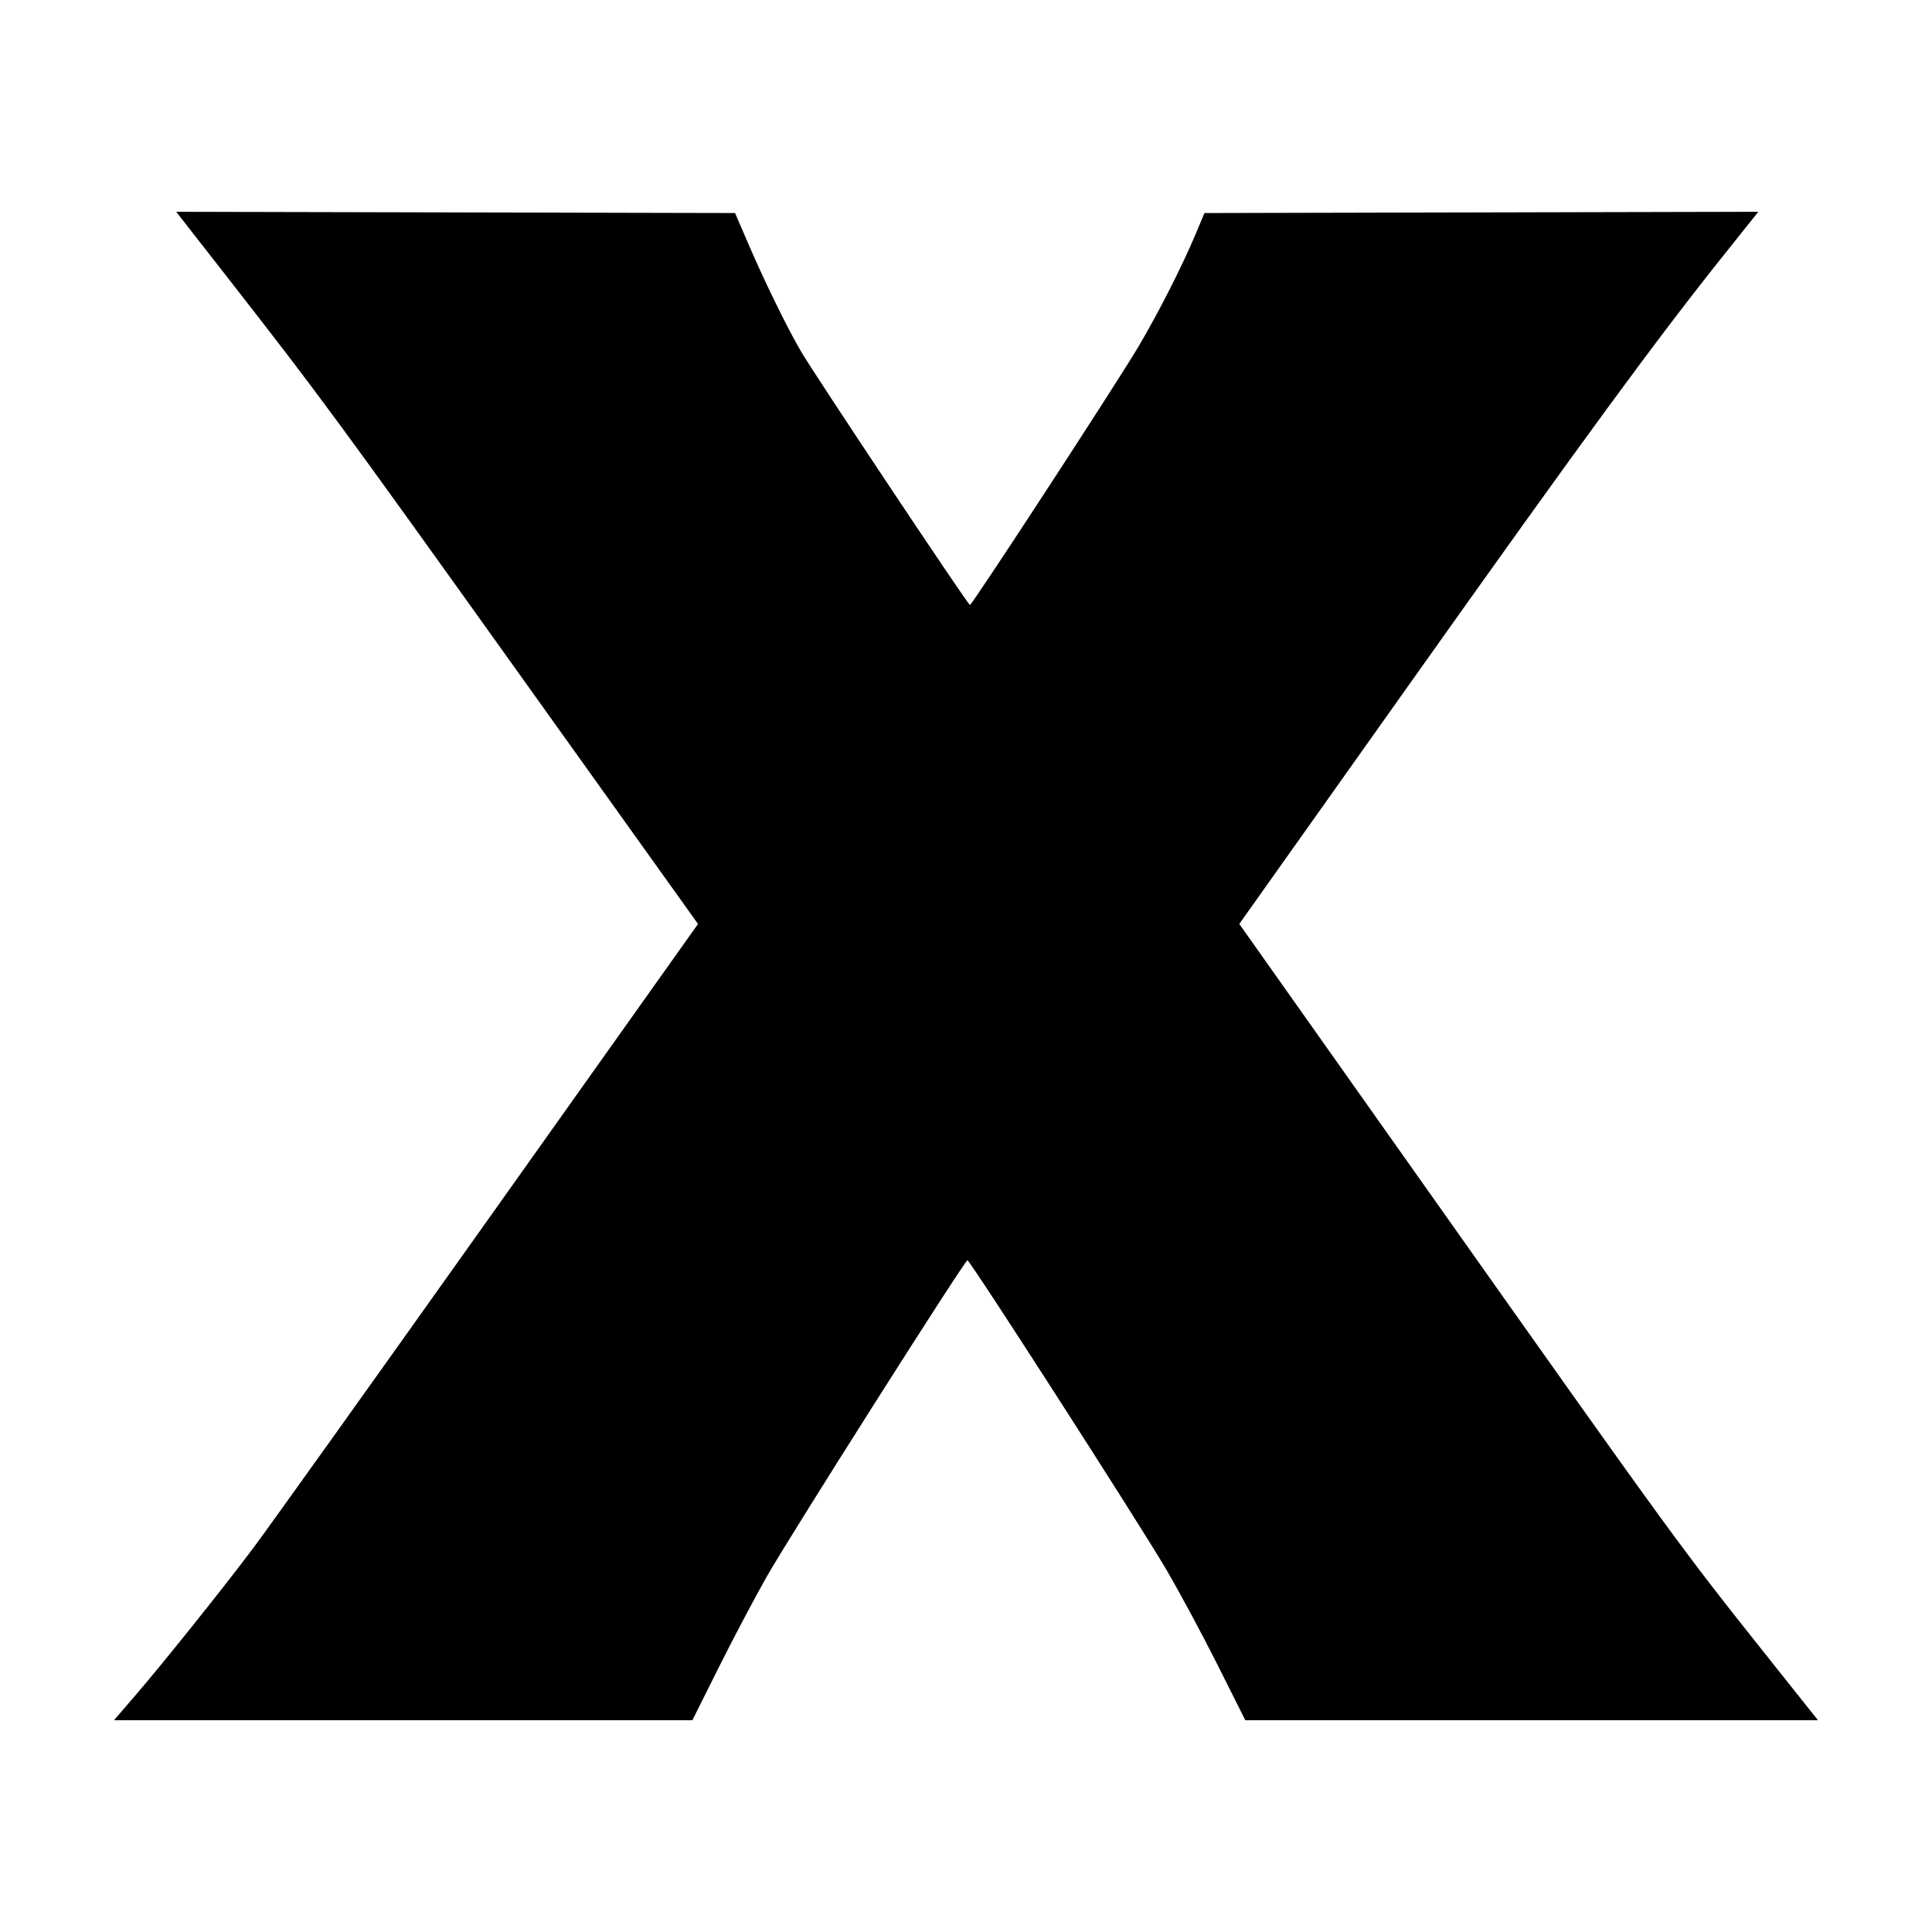
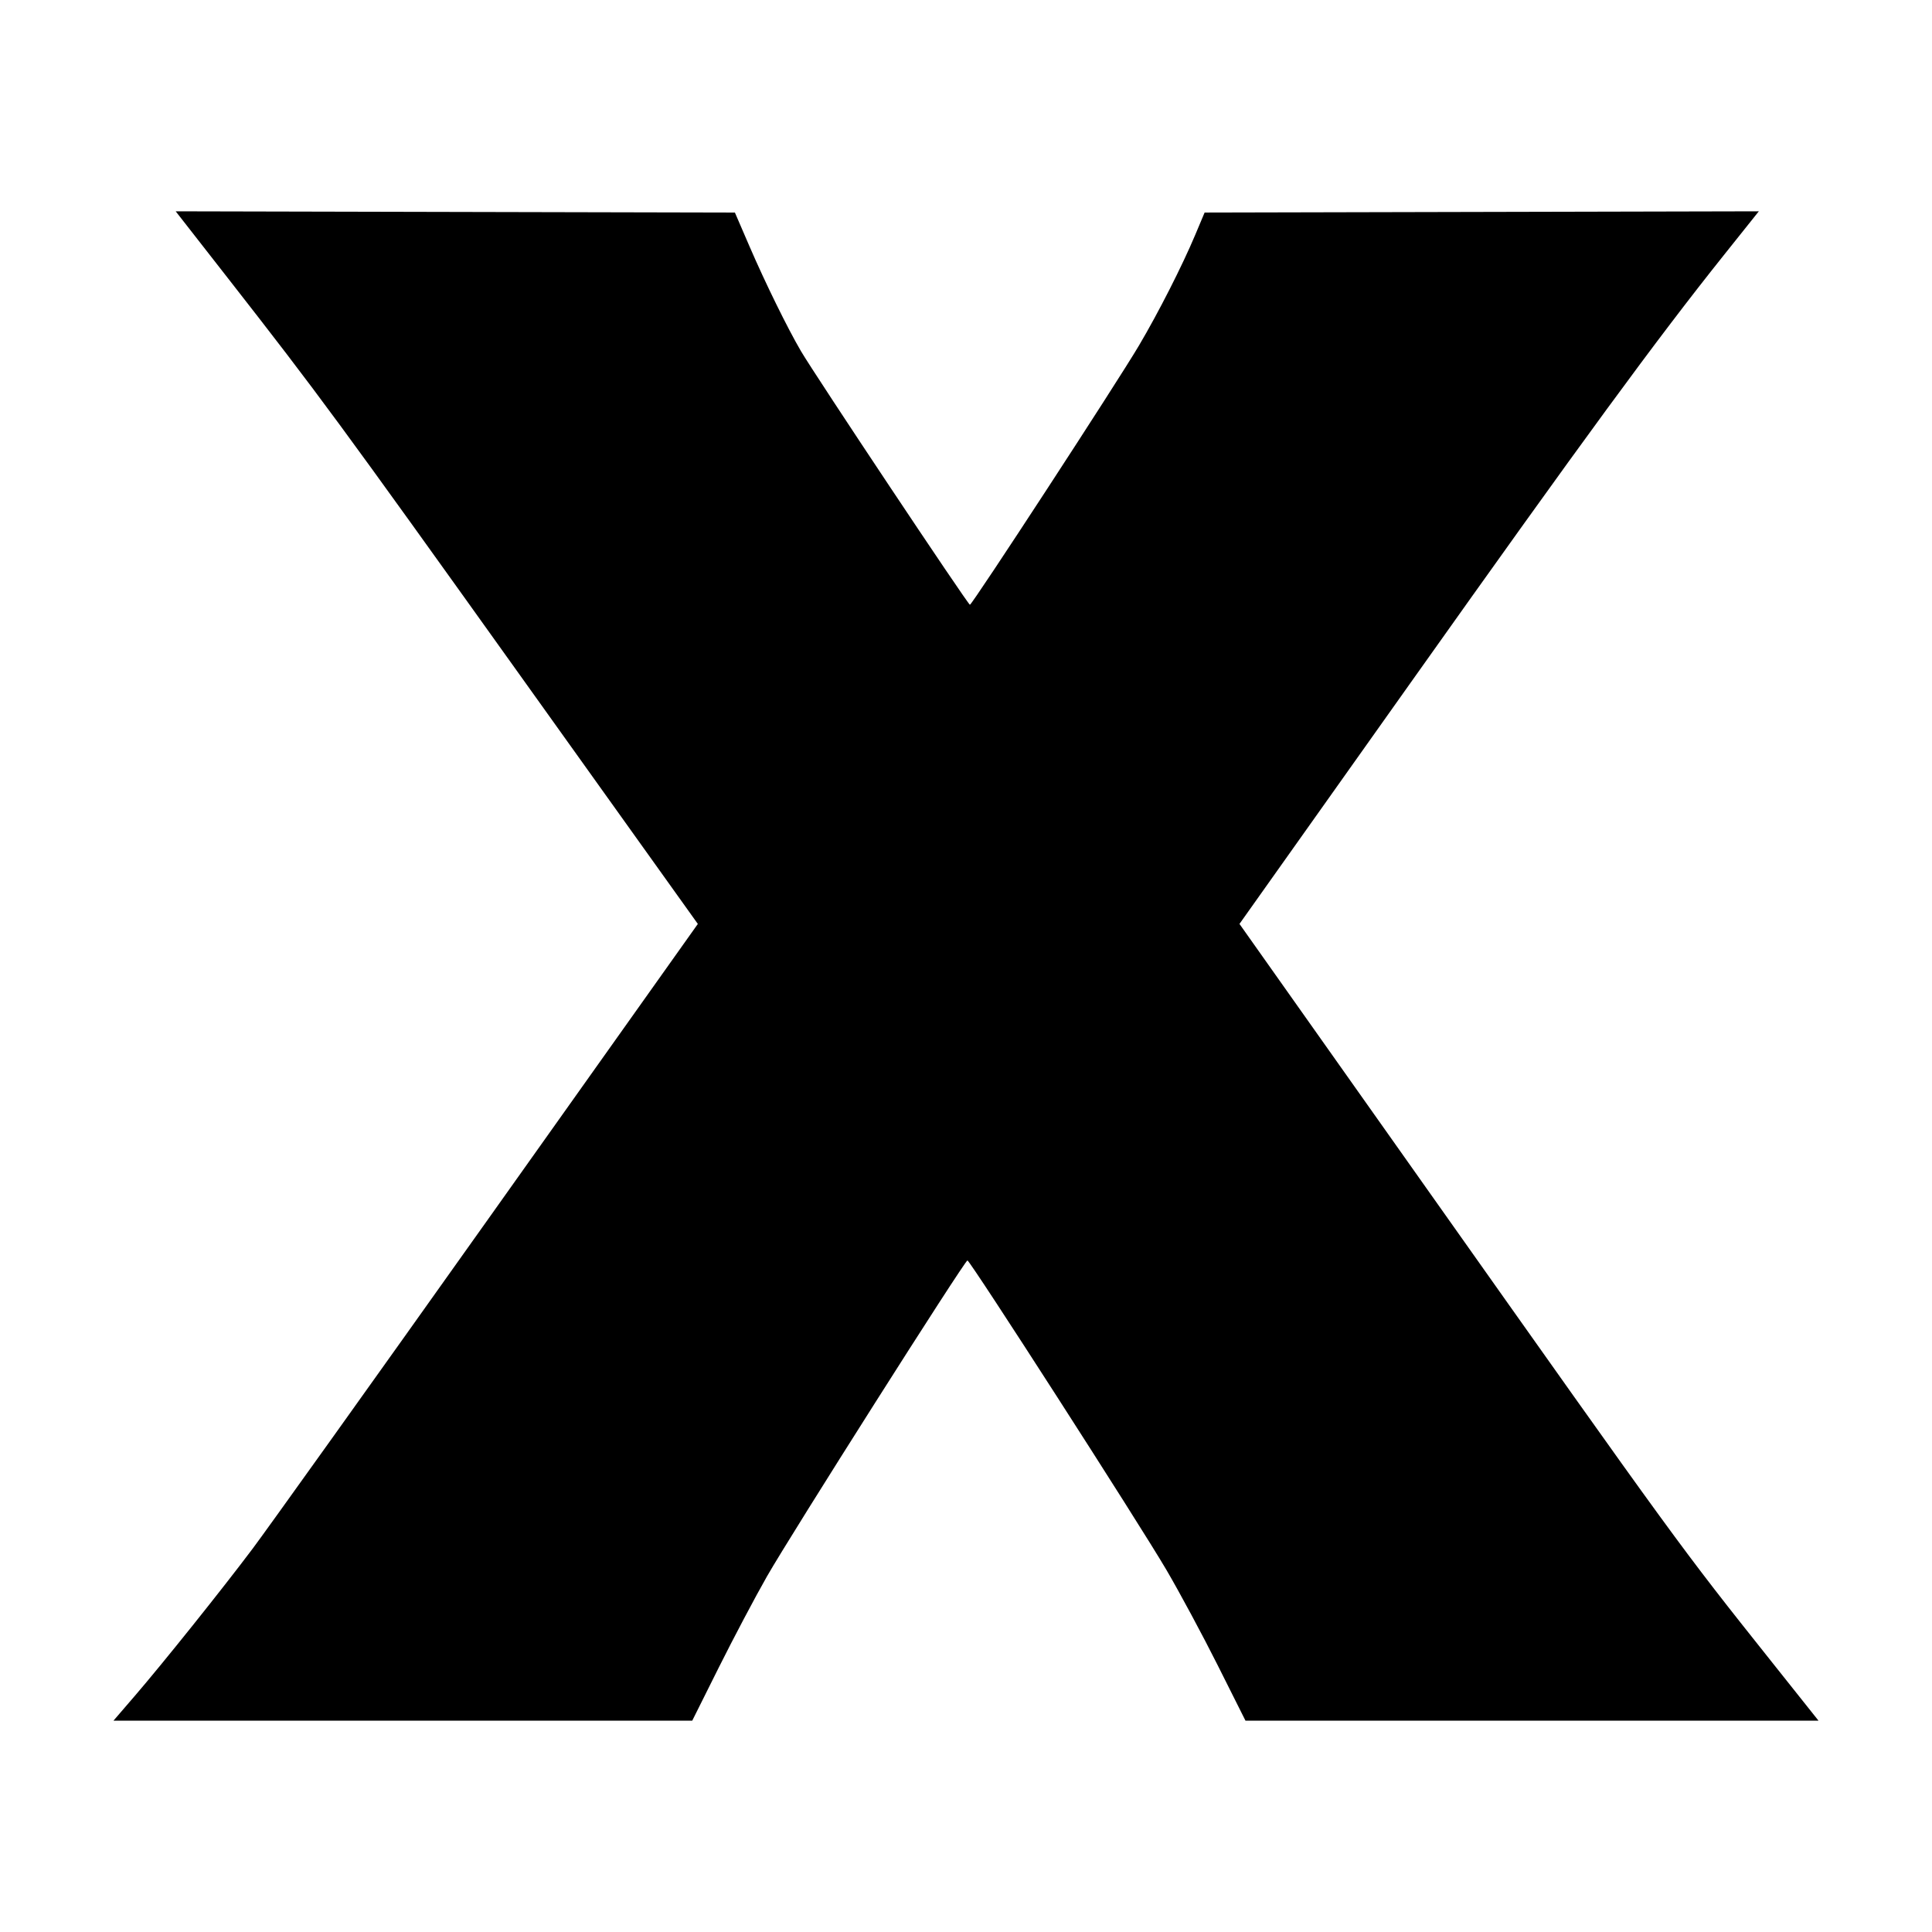
- <svg xmlns="http://www.w3.org/2000/svg" version="1.1" width="200" height="200" id="svg165">
+ <svg xmlns="http://www.w3.org/2000/svg" version="1.1" width="256" height="256" id="svg165">
  <defs id="defs169" />
-   <path d="m 13.951,175.579 c 2.99,-3.474 9.033,-11.022 12.243,-15.295 1.481,-1.971 12.451,-17.321 24.378,-34.11 L 72.258,95.648 53.909,69.987 C 35.06,43.624 33.016,40.845 23.688,28.901 l -5.449,-6.977 28.927,0.065 28.927,0.065 1.492,3.456 c 1.651,3.824 3.957,8.52 5.341,10.879 1.476,2.516 17.279,26.238 17.479,26.238 0.234,0 15.217,-22.973 17.487,-26.813 2.015,-3.409 4.475,-8.248 5.825,-11.456 l 0.969,-2.304 28.667,-0.065 28.667,-0.065 -3.629,4.547 c -6.998,8.767 -14.562,19.093 -32.255,44.027 l -17.845,25.149 19.24,27.199 c 26.242,37.098 26.319,37.204 35.724,49.022 l 4.94,6.208 -29.641,0 -29.641,0 -2.856,-5.696 c -1.571,-3.133 -3.97,-7.594 -5.331,-9.915 -2.828,-4.822 -20.305,-32.002 -20.577,-32.002 -0.28,0 -18.252,28.325 -20.746,32.697 -1.224,2.145 -3.462,6.378 -4.975,9.407 l -2.75,5.508 -29.938,0 -29.938,0 2.148,-2.496 z" id="path175" style="fill:#000000" />
+   <path d="m 17.788,224.803 c 3.83,-4.45 11.569,-14.117 15.682,-19.59 1.897,-2.525 15.948,-22.185 31.224,-43.689 L 92.467,122.426 68.966,89.558 C 44.824,55.793 42.206,52.234 30.258,36.936 l -6.979,-8.936 37.05,0.083 37.05,0.083 1.911,4.426 c 2.115,4.898 5.068,10.912 6.841,13.934 1.891,3.223 22.132,33.606 22.388,33.606 0.3,0 19.49,-29.424 22.397,-34.343 2.581,-4.366 5.732,-10.564 7.46,-14.673 l 1.241,-2.951 36.718,-0.083 36.718,-0.083 -4.648,5.823 c -8.963,11.229 -18.652,24.454 -41.312,56.39 l -22.856,32.211 24.643,34.837 c 33.611,47.515 33.71,47.651 45.756,62.788 l 6.327,7.951 -37.965,0 -37.965,0 -3.658,-7.295 c -2.012,-4.012 -5.084,-9.727 -6.828,-12.699 -3.623,-6.176 -26.007,-40.989 -26.356,-40.989 -0.358,0 -23.377,36.28 -26.572,41.879 -1.567,2.747 -4.434,8.169 -6.372,12.049 l -3.522,7.054 -38.345,0 -38.345,0 2.752,-3.197 z" id="path175" style="fill:#000000" />
</svg>
